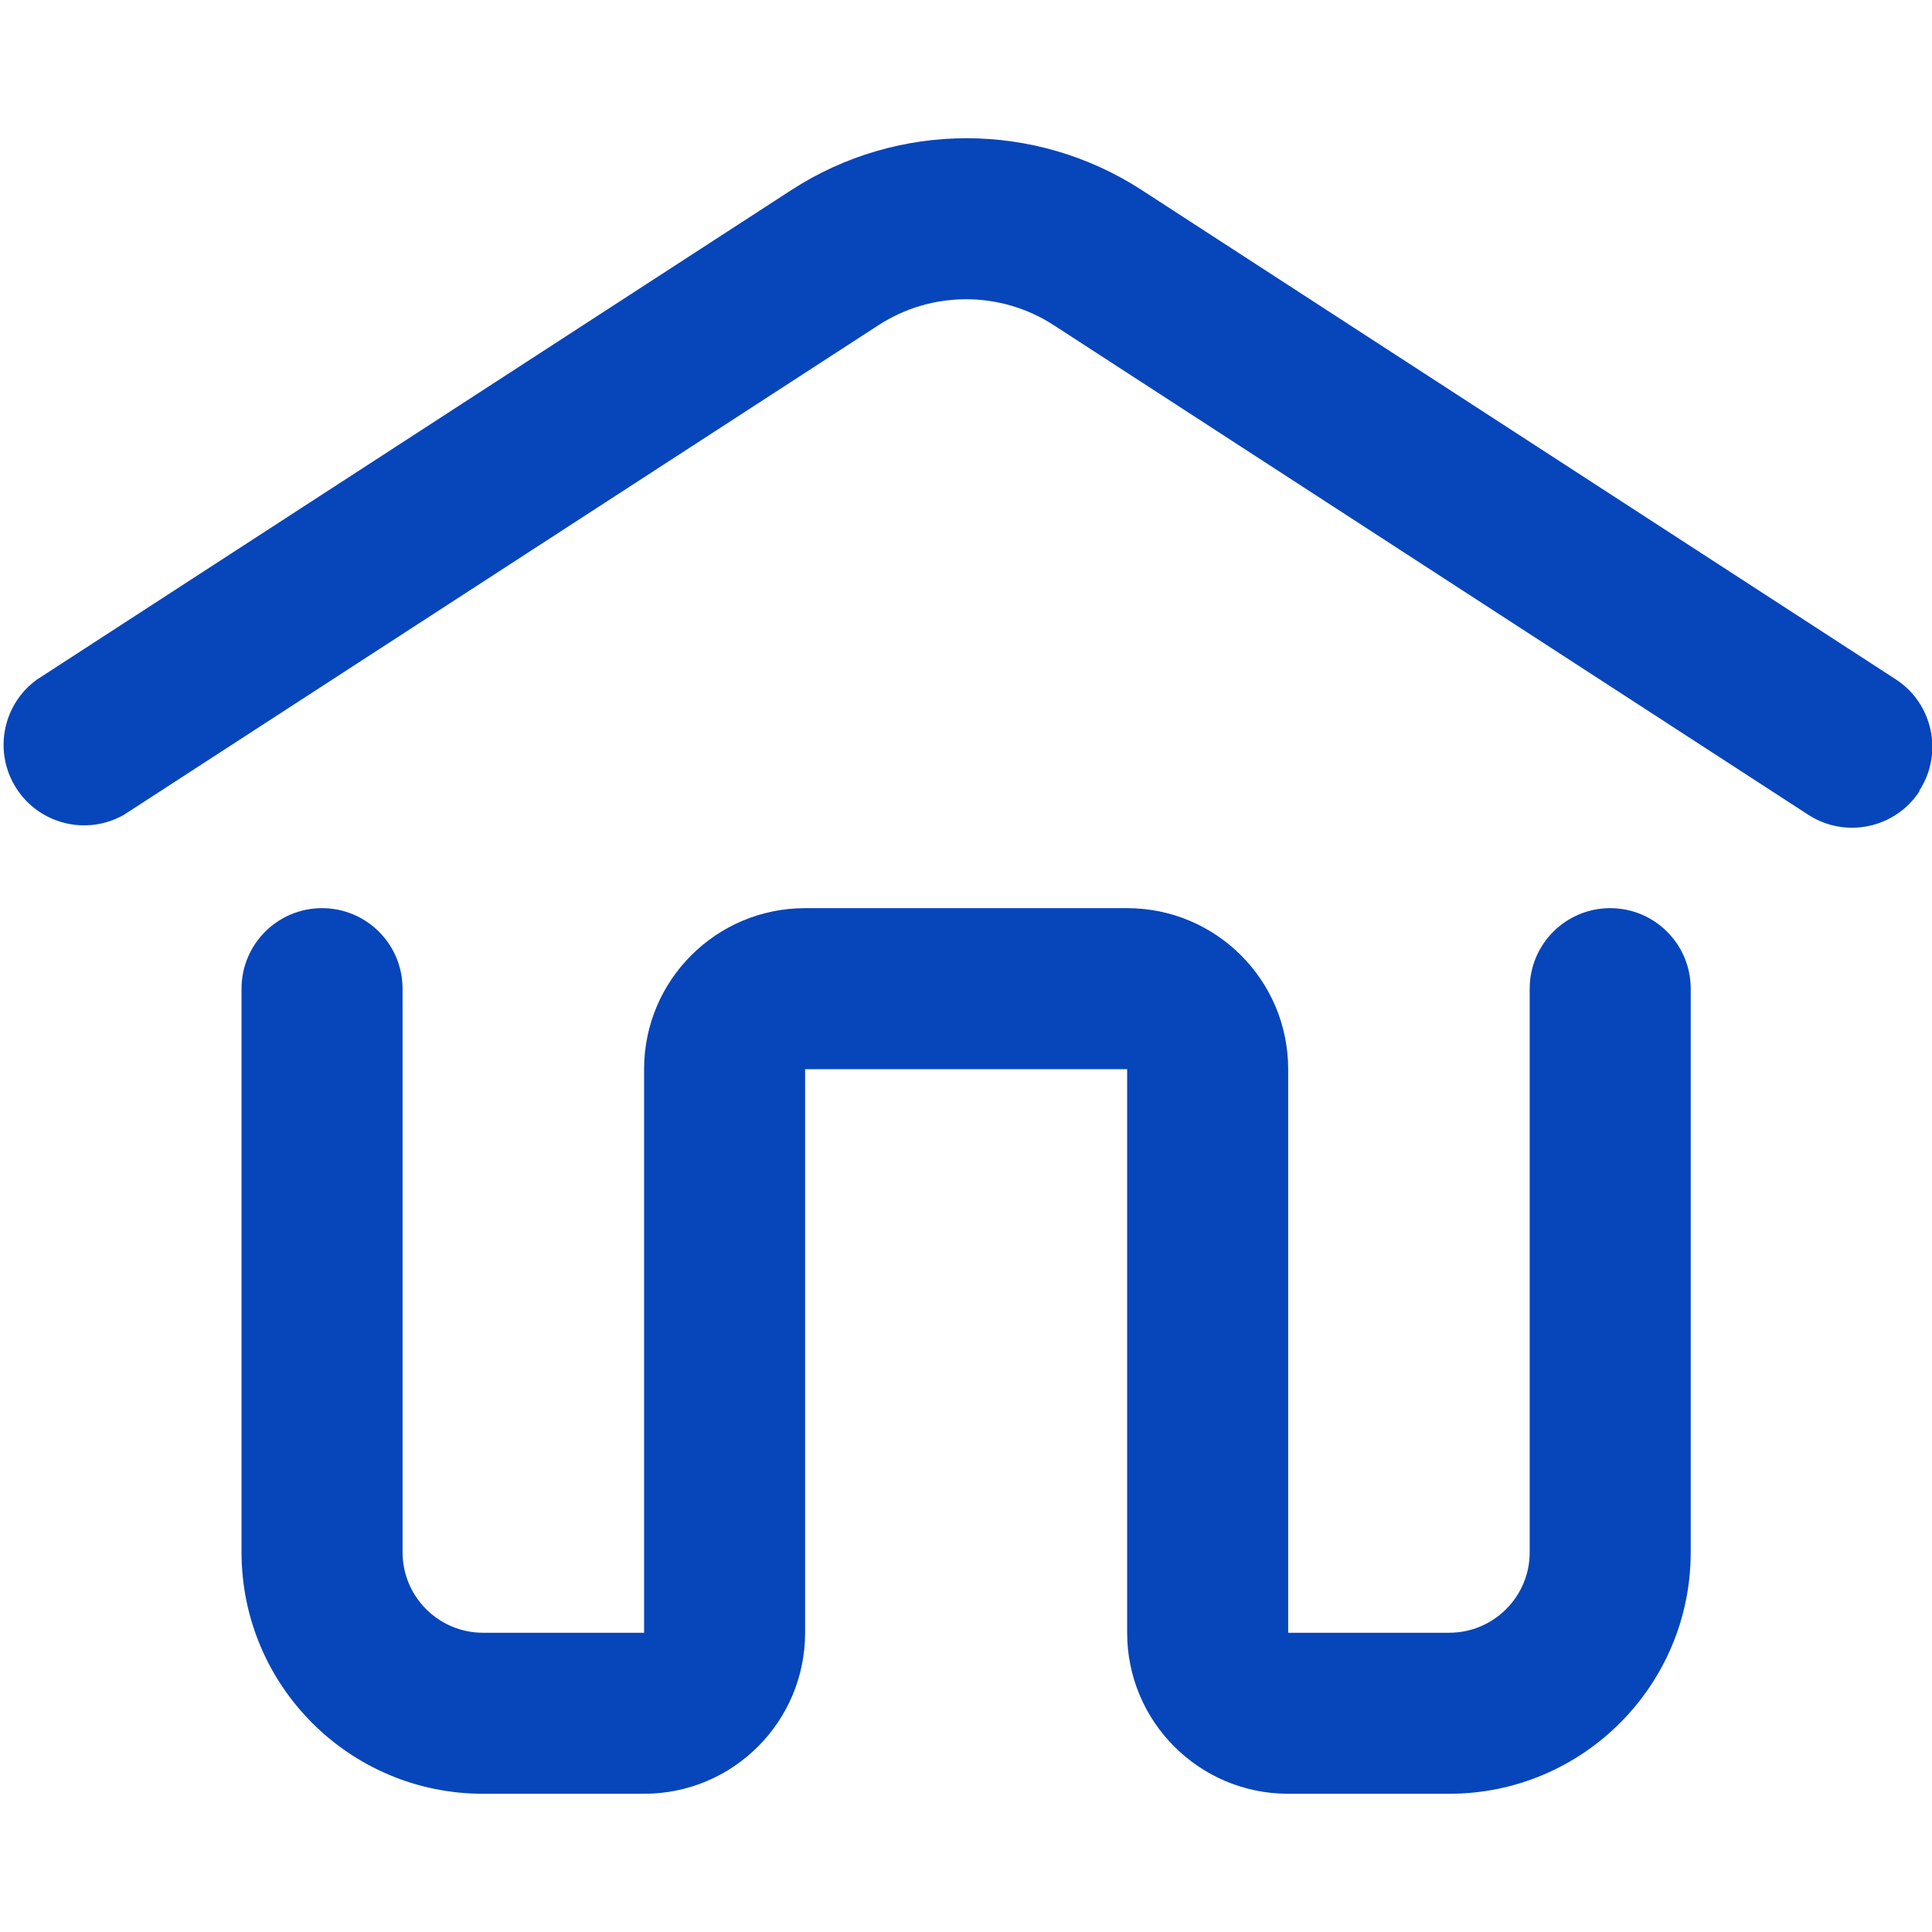
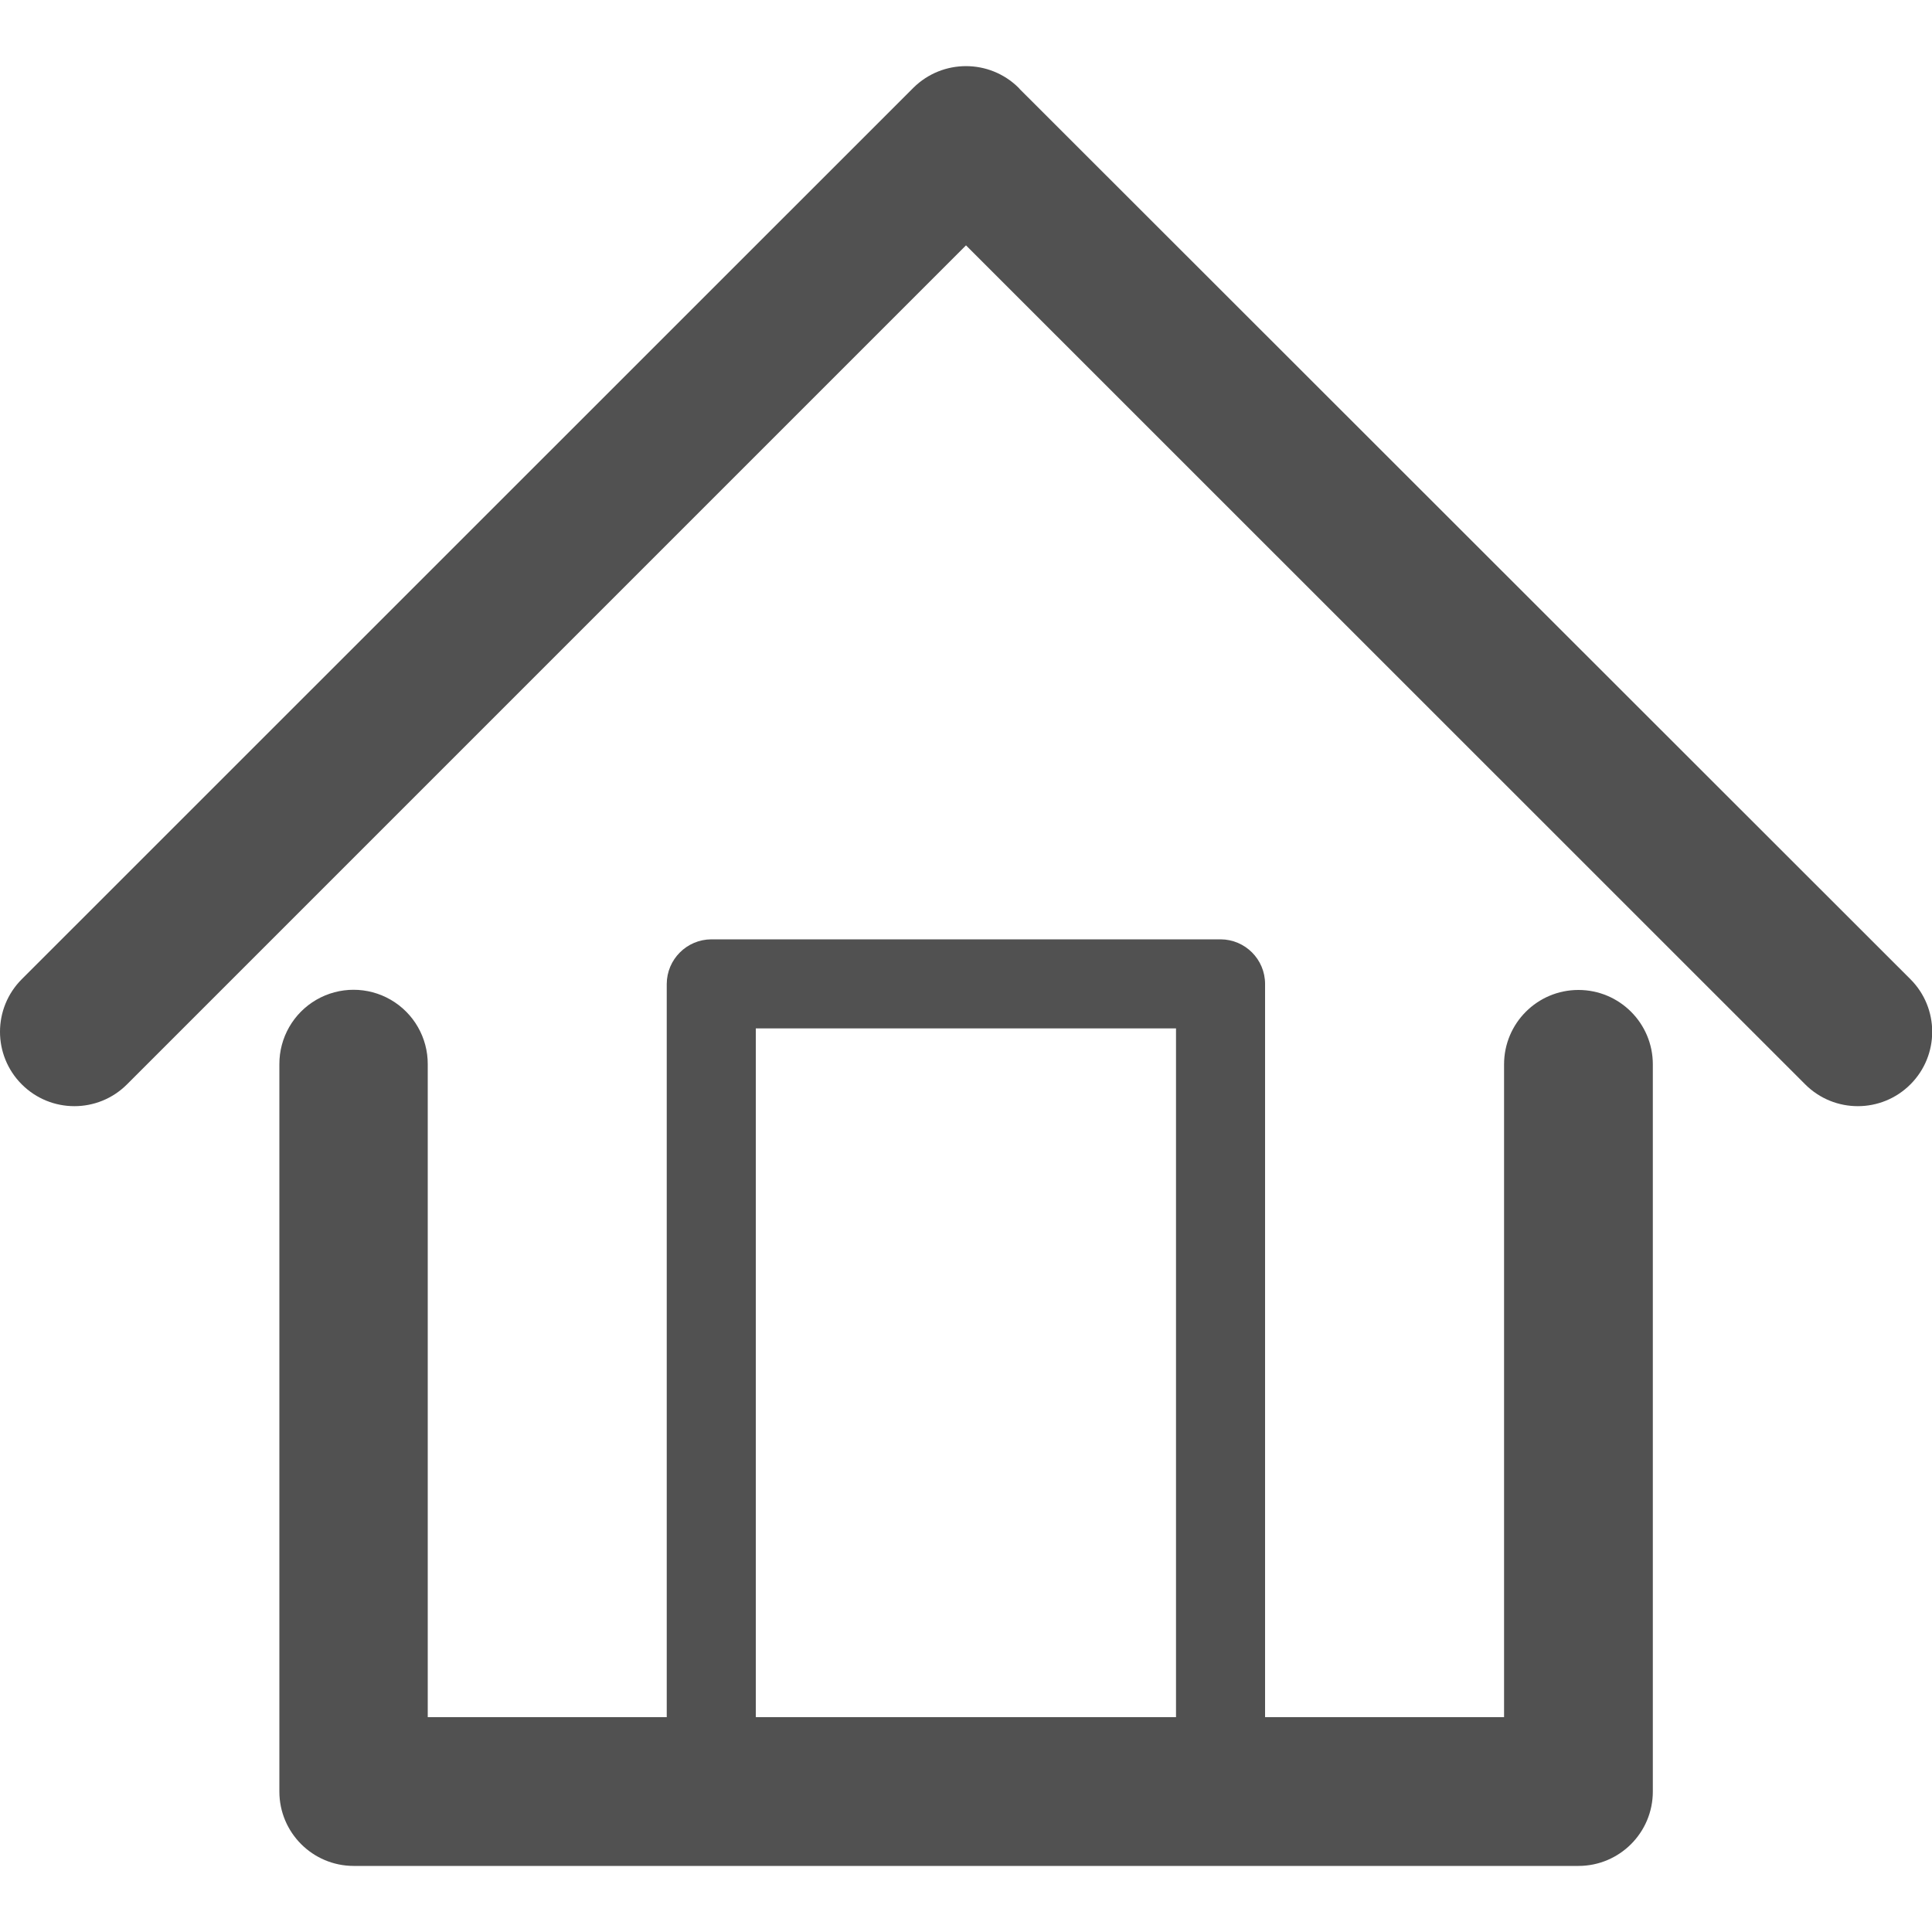
- <svg xmlns="http://www.w3.org/2000/svg" t="1678247082747" class="icon" viewBox="0 0 1195 1024" version="1.1" p-id="7554" width="200" height="200">
-   <path d="M896.367 1024h-99.596a99.596 99.596 0 0 1-99.596-99.596v-348.587h-199.193v348.587a99.596 99.596 0 0 1-99.596 99.596H298.789a149.394 149.394 0 0 1-149.394-149.394v-348.587a49.798 49.798 0 0 1 99.596 0v348.587a49.798 49.798 0 0 0 49.798 49.798h99.596v-348.587a99.596 99.596 0 0 1 99.596-99.596h199.193a99.596 99.596 0 0 1 99.596 99.596v348.587h99.596a49.798 49.798 0 0 0 49.798-49.798v-348.587a49.798 49.798 0 0 1 99.596 0v348.587a149.394 149.394 0 0 1-149.394 149.394zM1187.188 403.515a49.798 49.798 0 0 0-14.441-68.721L706.138 32.021a199.193 199.193 0 0 0-216.622 0L22.907 334.794A49.798 49.798 0 0 0 76.689 418.454l466.609-302.773a99.596 99.596 0 0 1 108.56 0l466.609 302.773a49.798 49.798 0 0 0 68.721-14.441z" fill="#0745ba" p-id="7555" />
+ <svg xmlns="http://www.w3.org/2000/svg" t="1680877763834" class="icon" viewBox="0 0 1024 1024" version="1.1" p-id="7474" width="200" height="200">
+   <path d="M797.186 564.122a39.424 39.424 0 1 1 78.848 0v385.434a39.424 39.424 0 0 1-39.424 39.424H187.394a39.424 39.424 0 0 1-39.322-39.424V564.122a39.322 39.322 0 1 1 78.643 0v346.01h126.669V521.523a23.757 23.757 0 0 1 23.654-23.654h269.926a23.654 23.654 0 0 1 23.552 23.654v388.608h126.669V564.122zM400.591 910.131h222.72V545.075H400.591v365.056zM67.279 574.771a39.424 39.424 0 0 1-55.706-55.808L484.149 46.49a39.629 39.629 0 0 1 55.706 0l0.717 0.819 471.962 471.654a39.424 39.424 0 1 1-55.706 55.808L512.002 130.048 67.279 574.771z" p-id="7475" fill="#515151" />
</svg>
